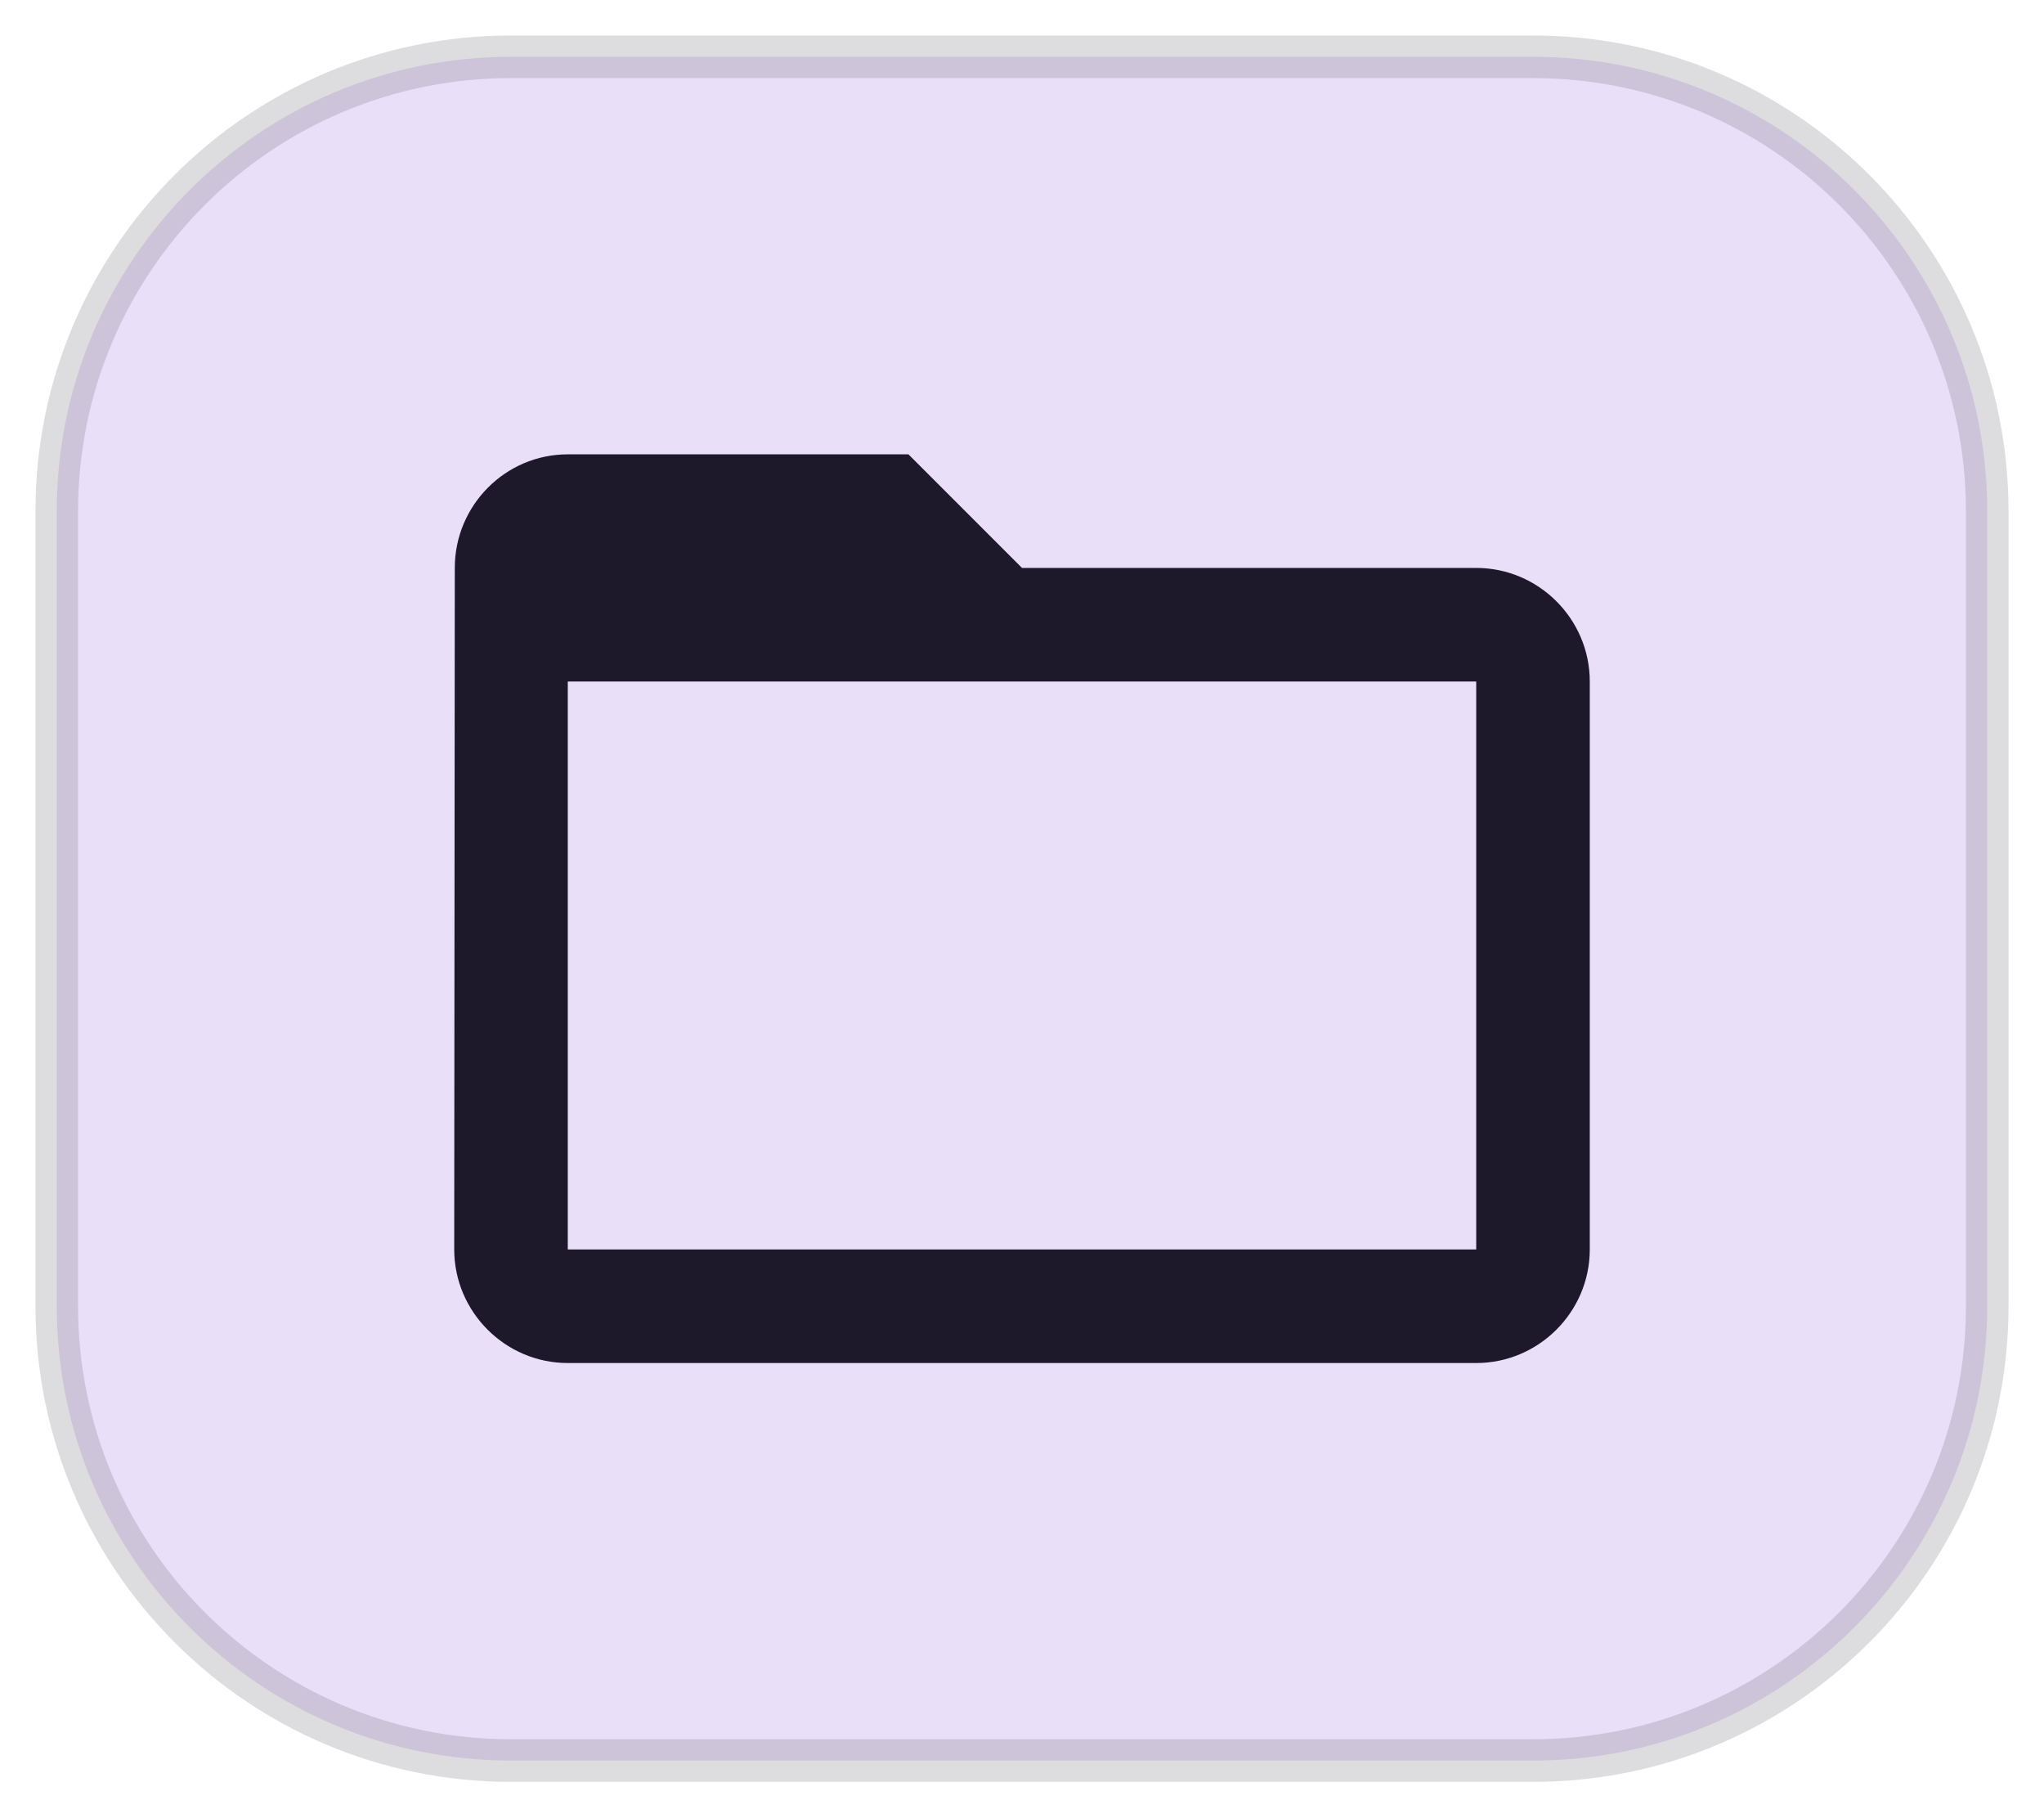
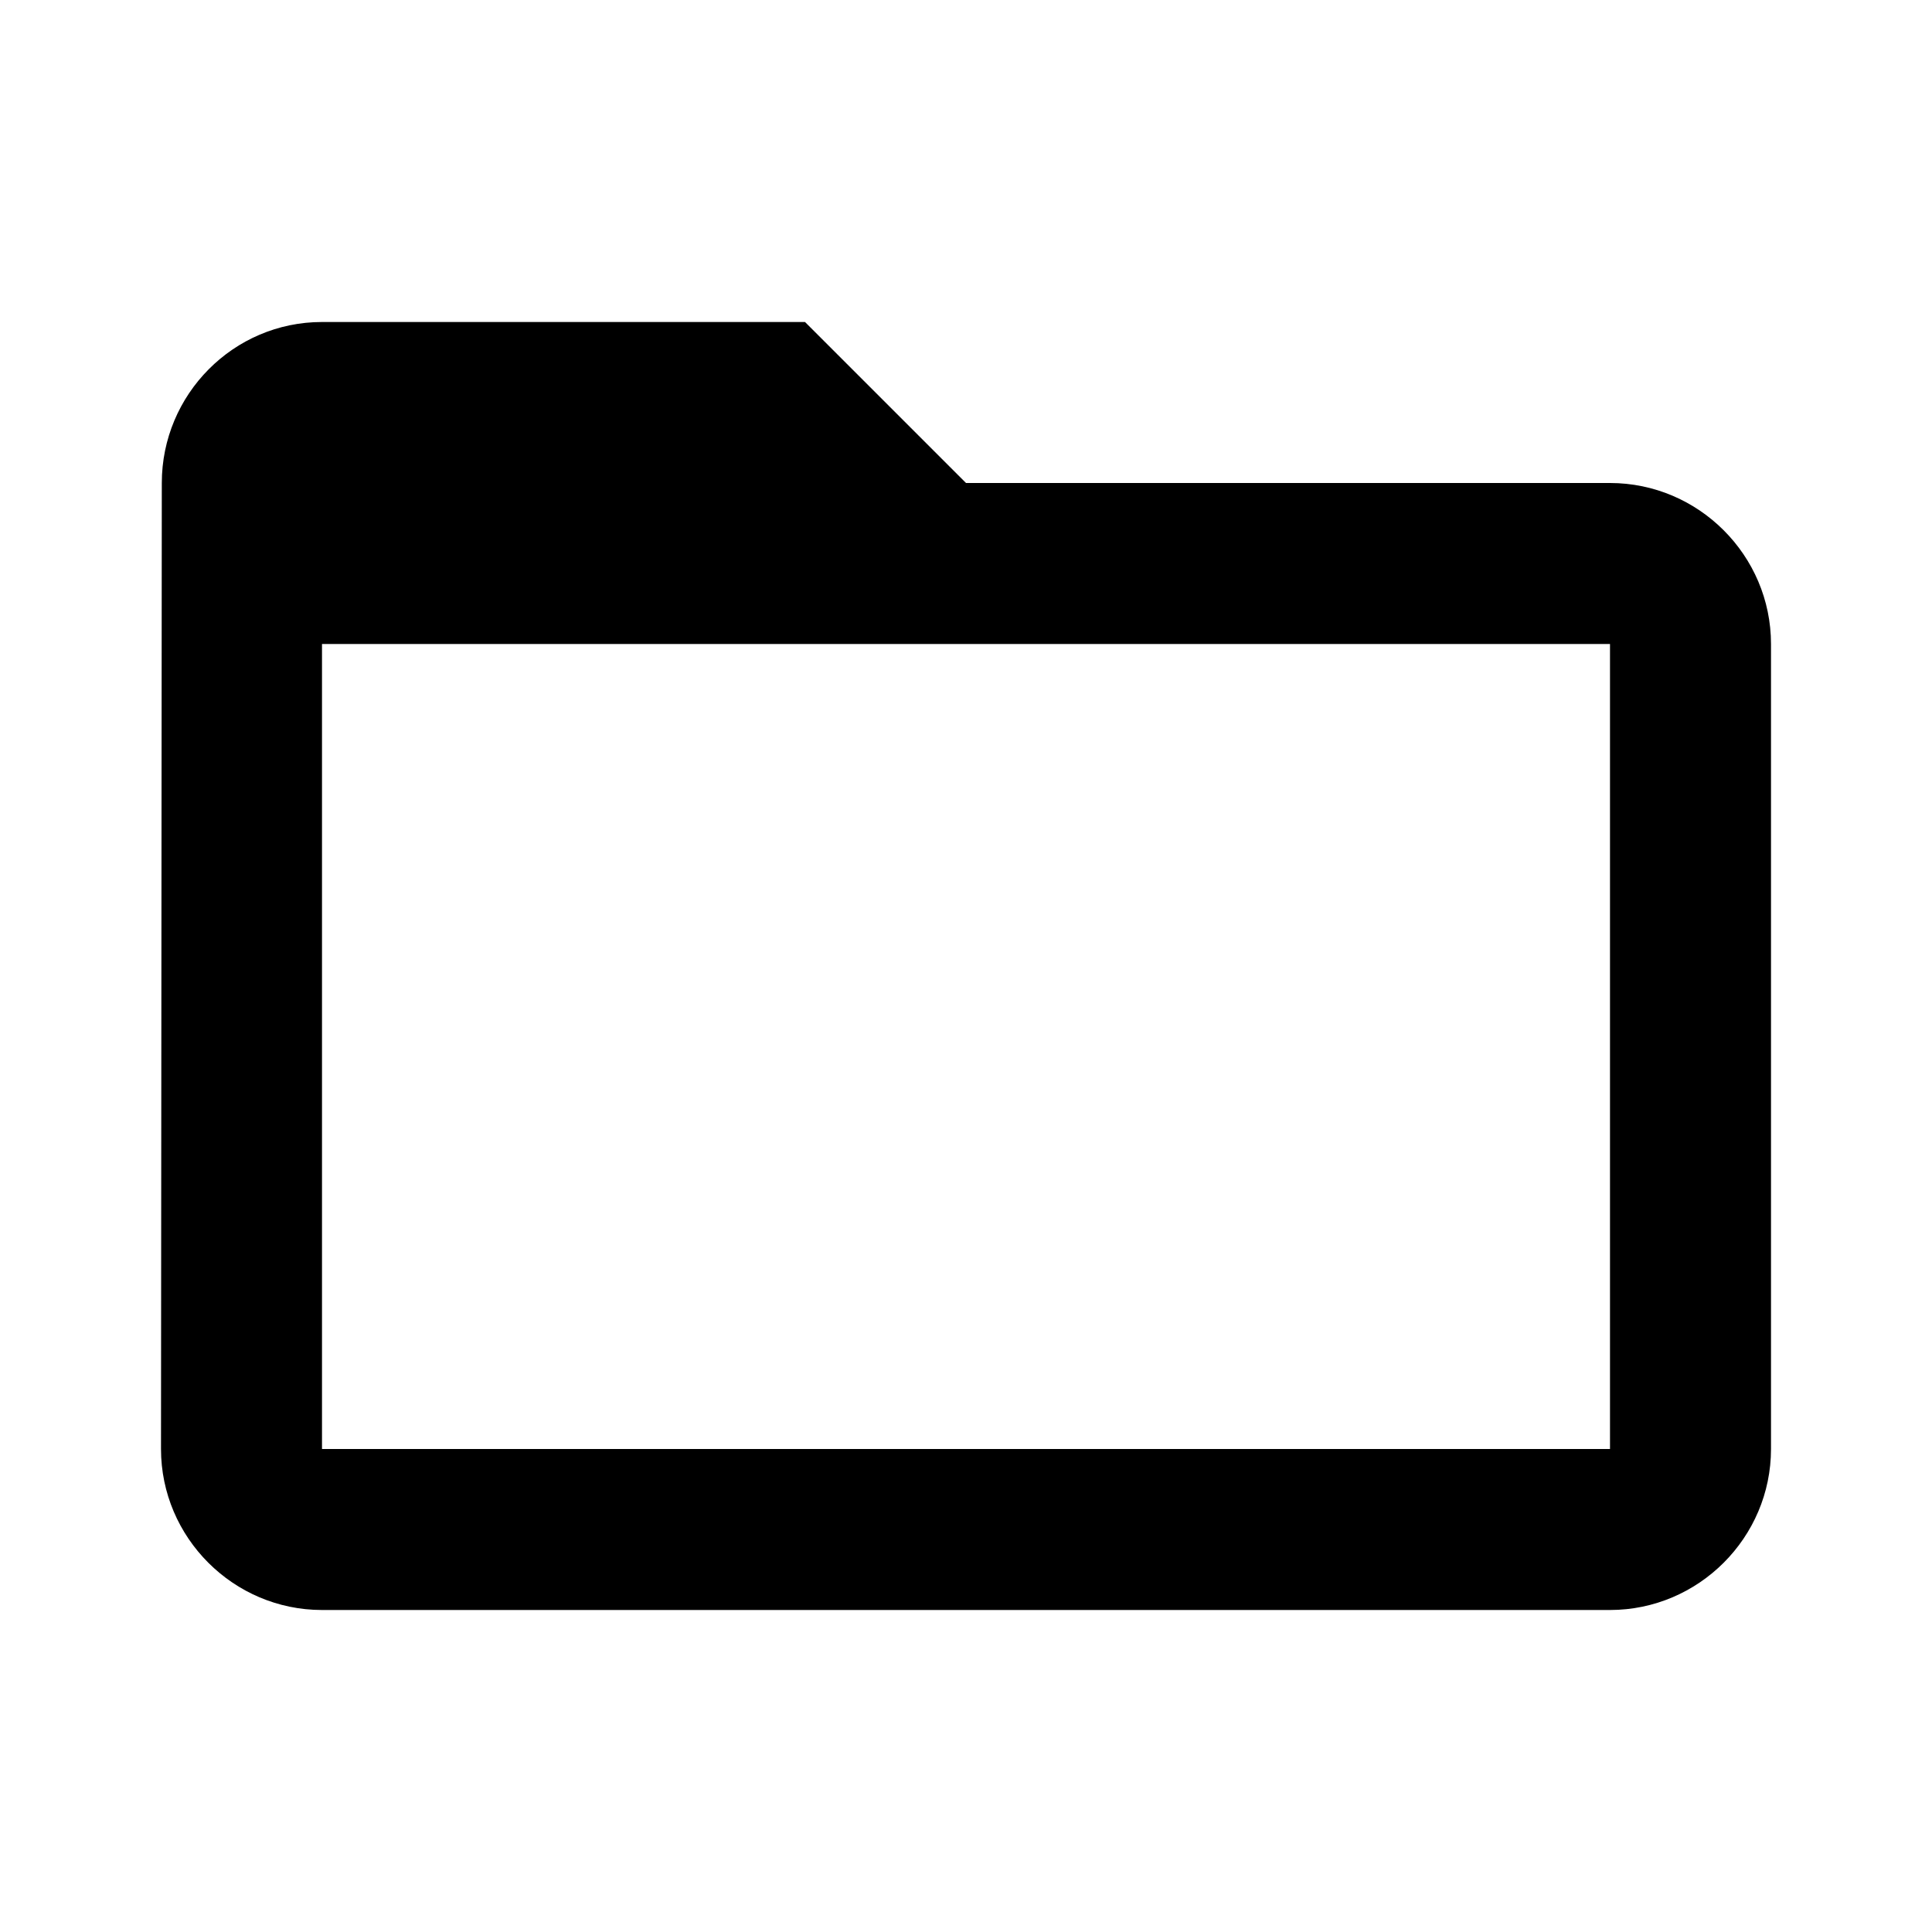
- <svg xmlns="http://www.w3.org/2000/svg" width="36" height="32" viewBox="0 0 36 32">
-   <rect x="1" y="1" width="34" height="30" rx="8" ry="8" fill="#E8DEF8" fill-opacity="0.95" stroke="#79747E" stroke-opacity="0.25" stroke-width="0.75" />
-   <g transform="translate(6, 4)">
-     <path fill="#1D192B" d="M20 6h-8l-2-2H4c-1.1 0-1.99.9-1.99 2L2 18c0 1.1.9 2 2 2h16c1.1 0 2-.9 2-2V8c0-1.1-.9-2-2-2zm0 12H4V8h16v10z" />
-   </g>
+ <svg xmlns="http://www.w3.org/2000/svg" width="24" height="24" viewBox="0 0 24 24">
+   <path fill="#000000" d="M20 6h-8l-2-2H4c-1.1 0-1.99.9-1.99 2L2 18c0 1.1.9 2 2 2h16c1.1 0 2-.9 2-2V8c0-1.1-.9-2-2-2zm0 12H4V8h16v10z" />
</svg>
